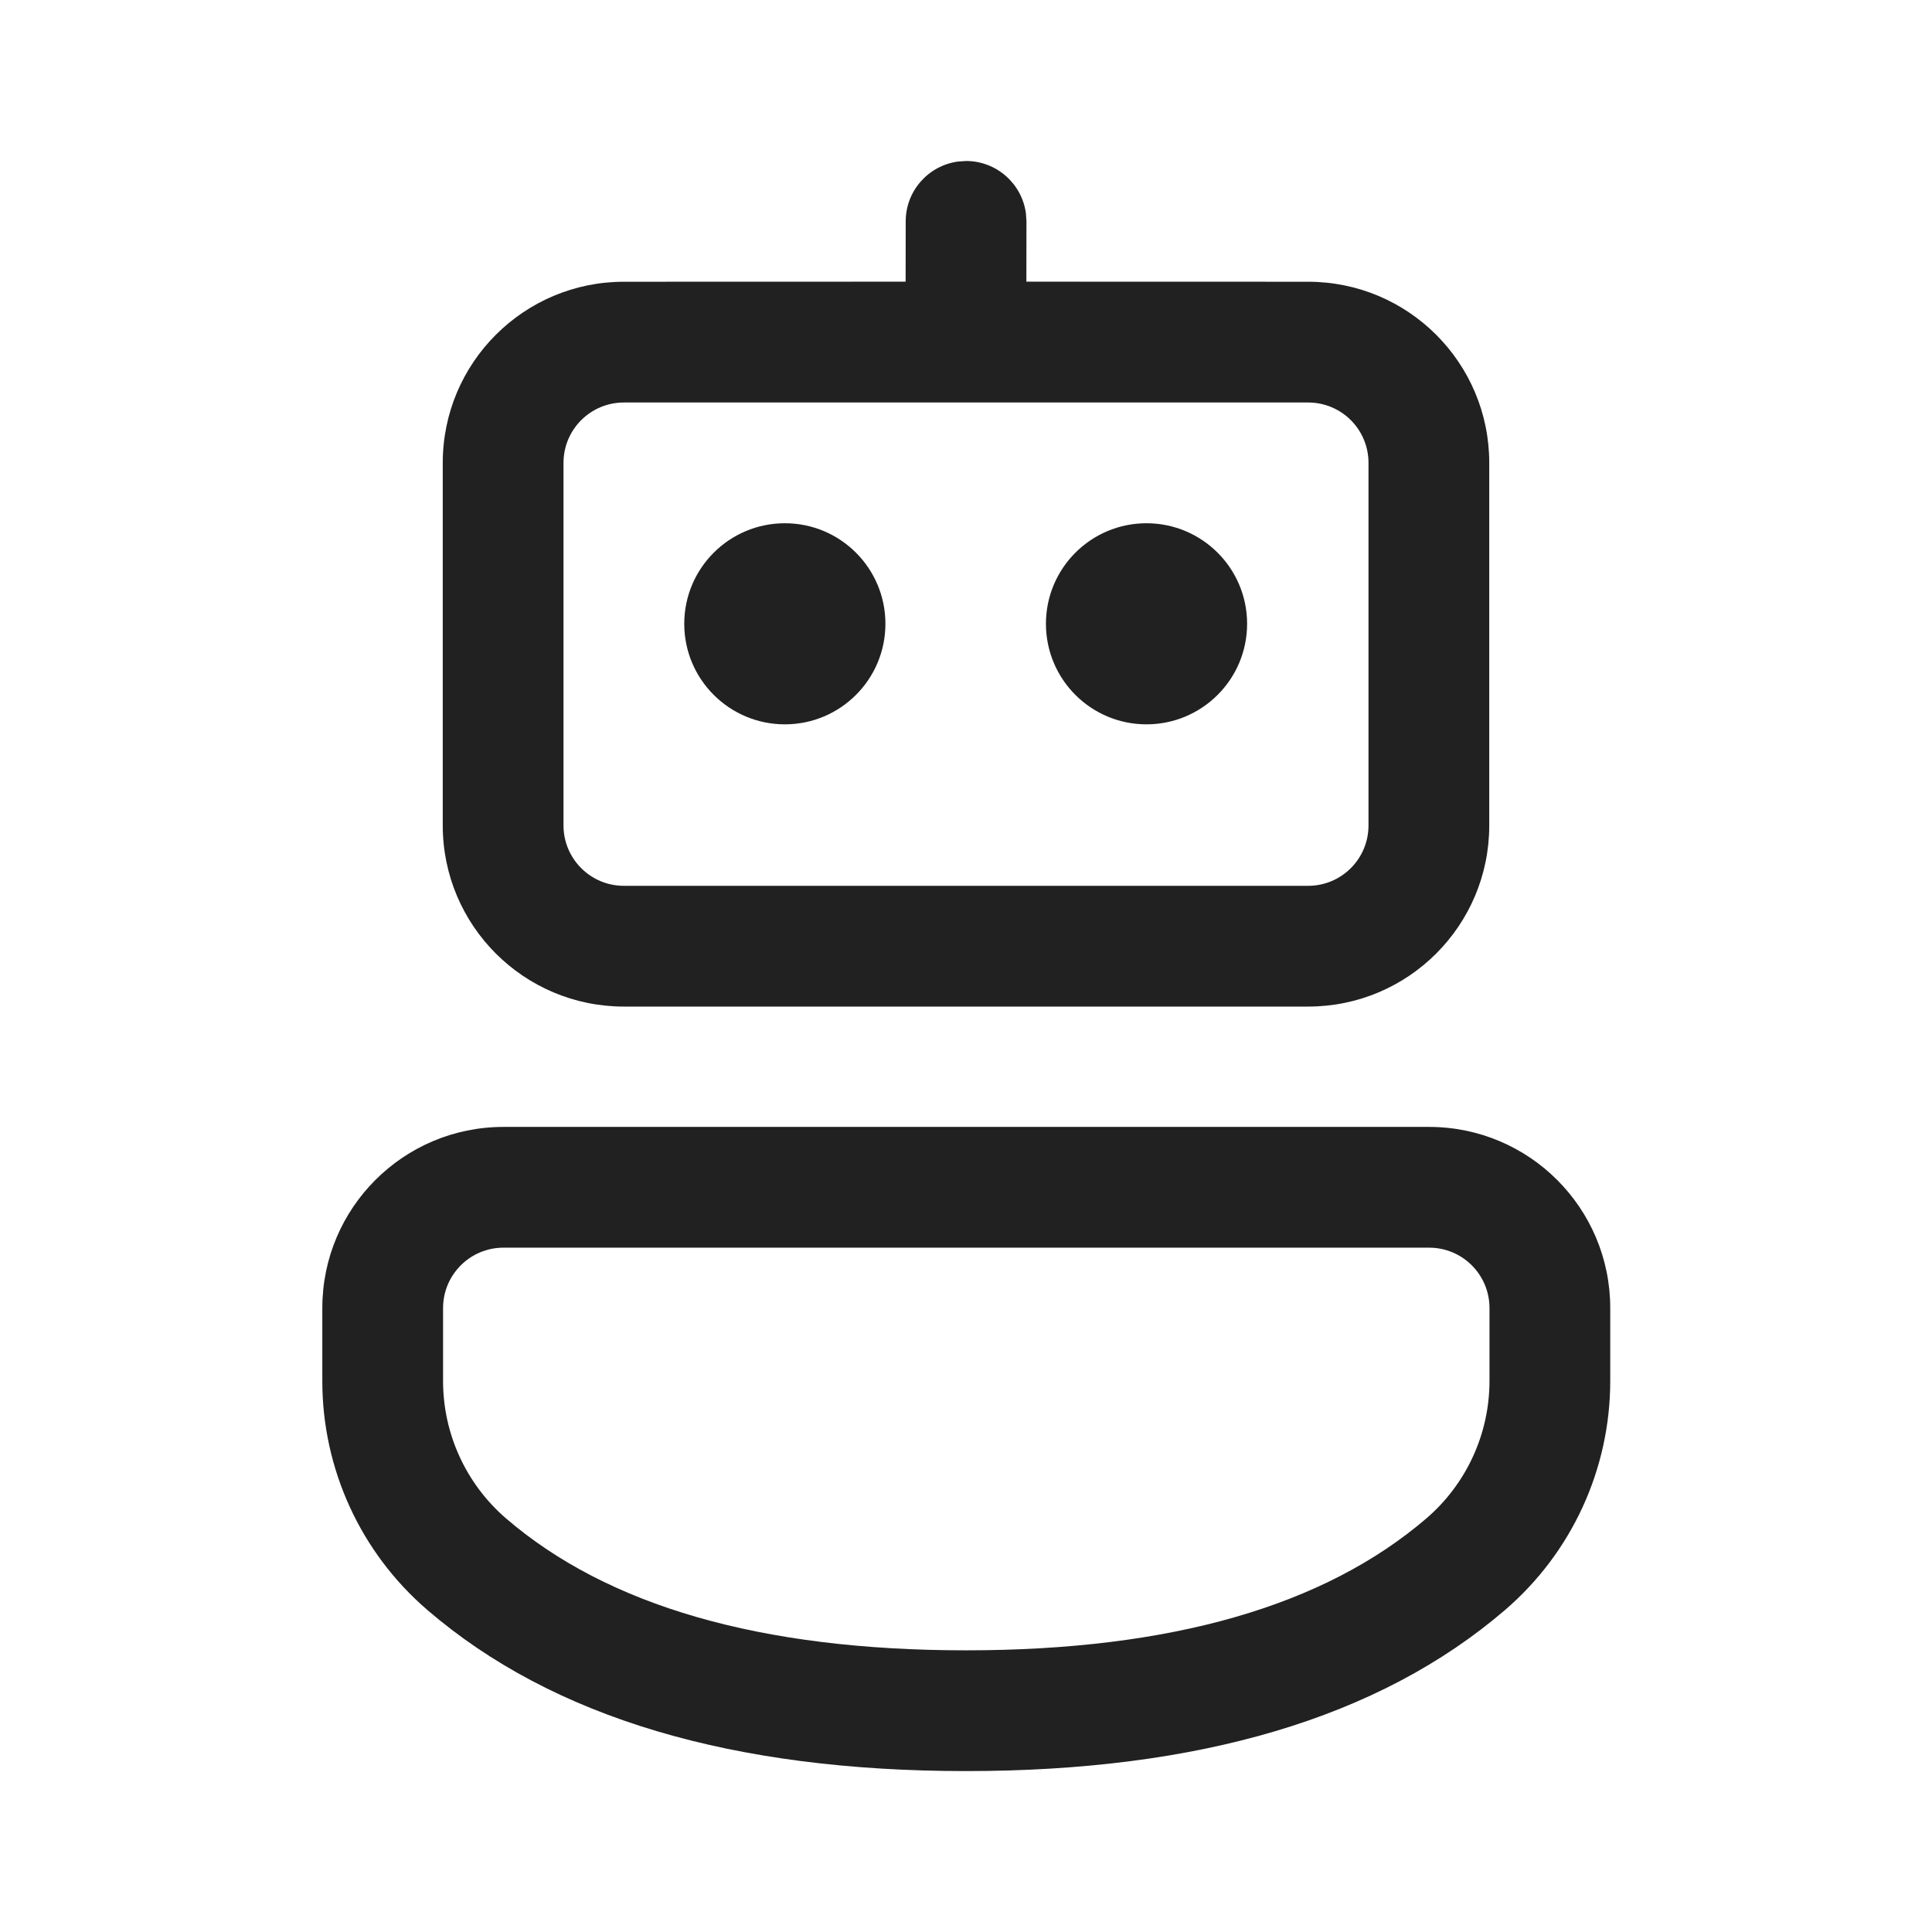
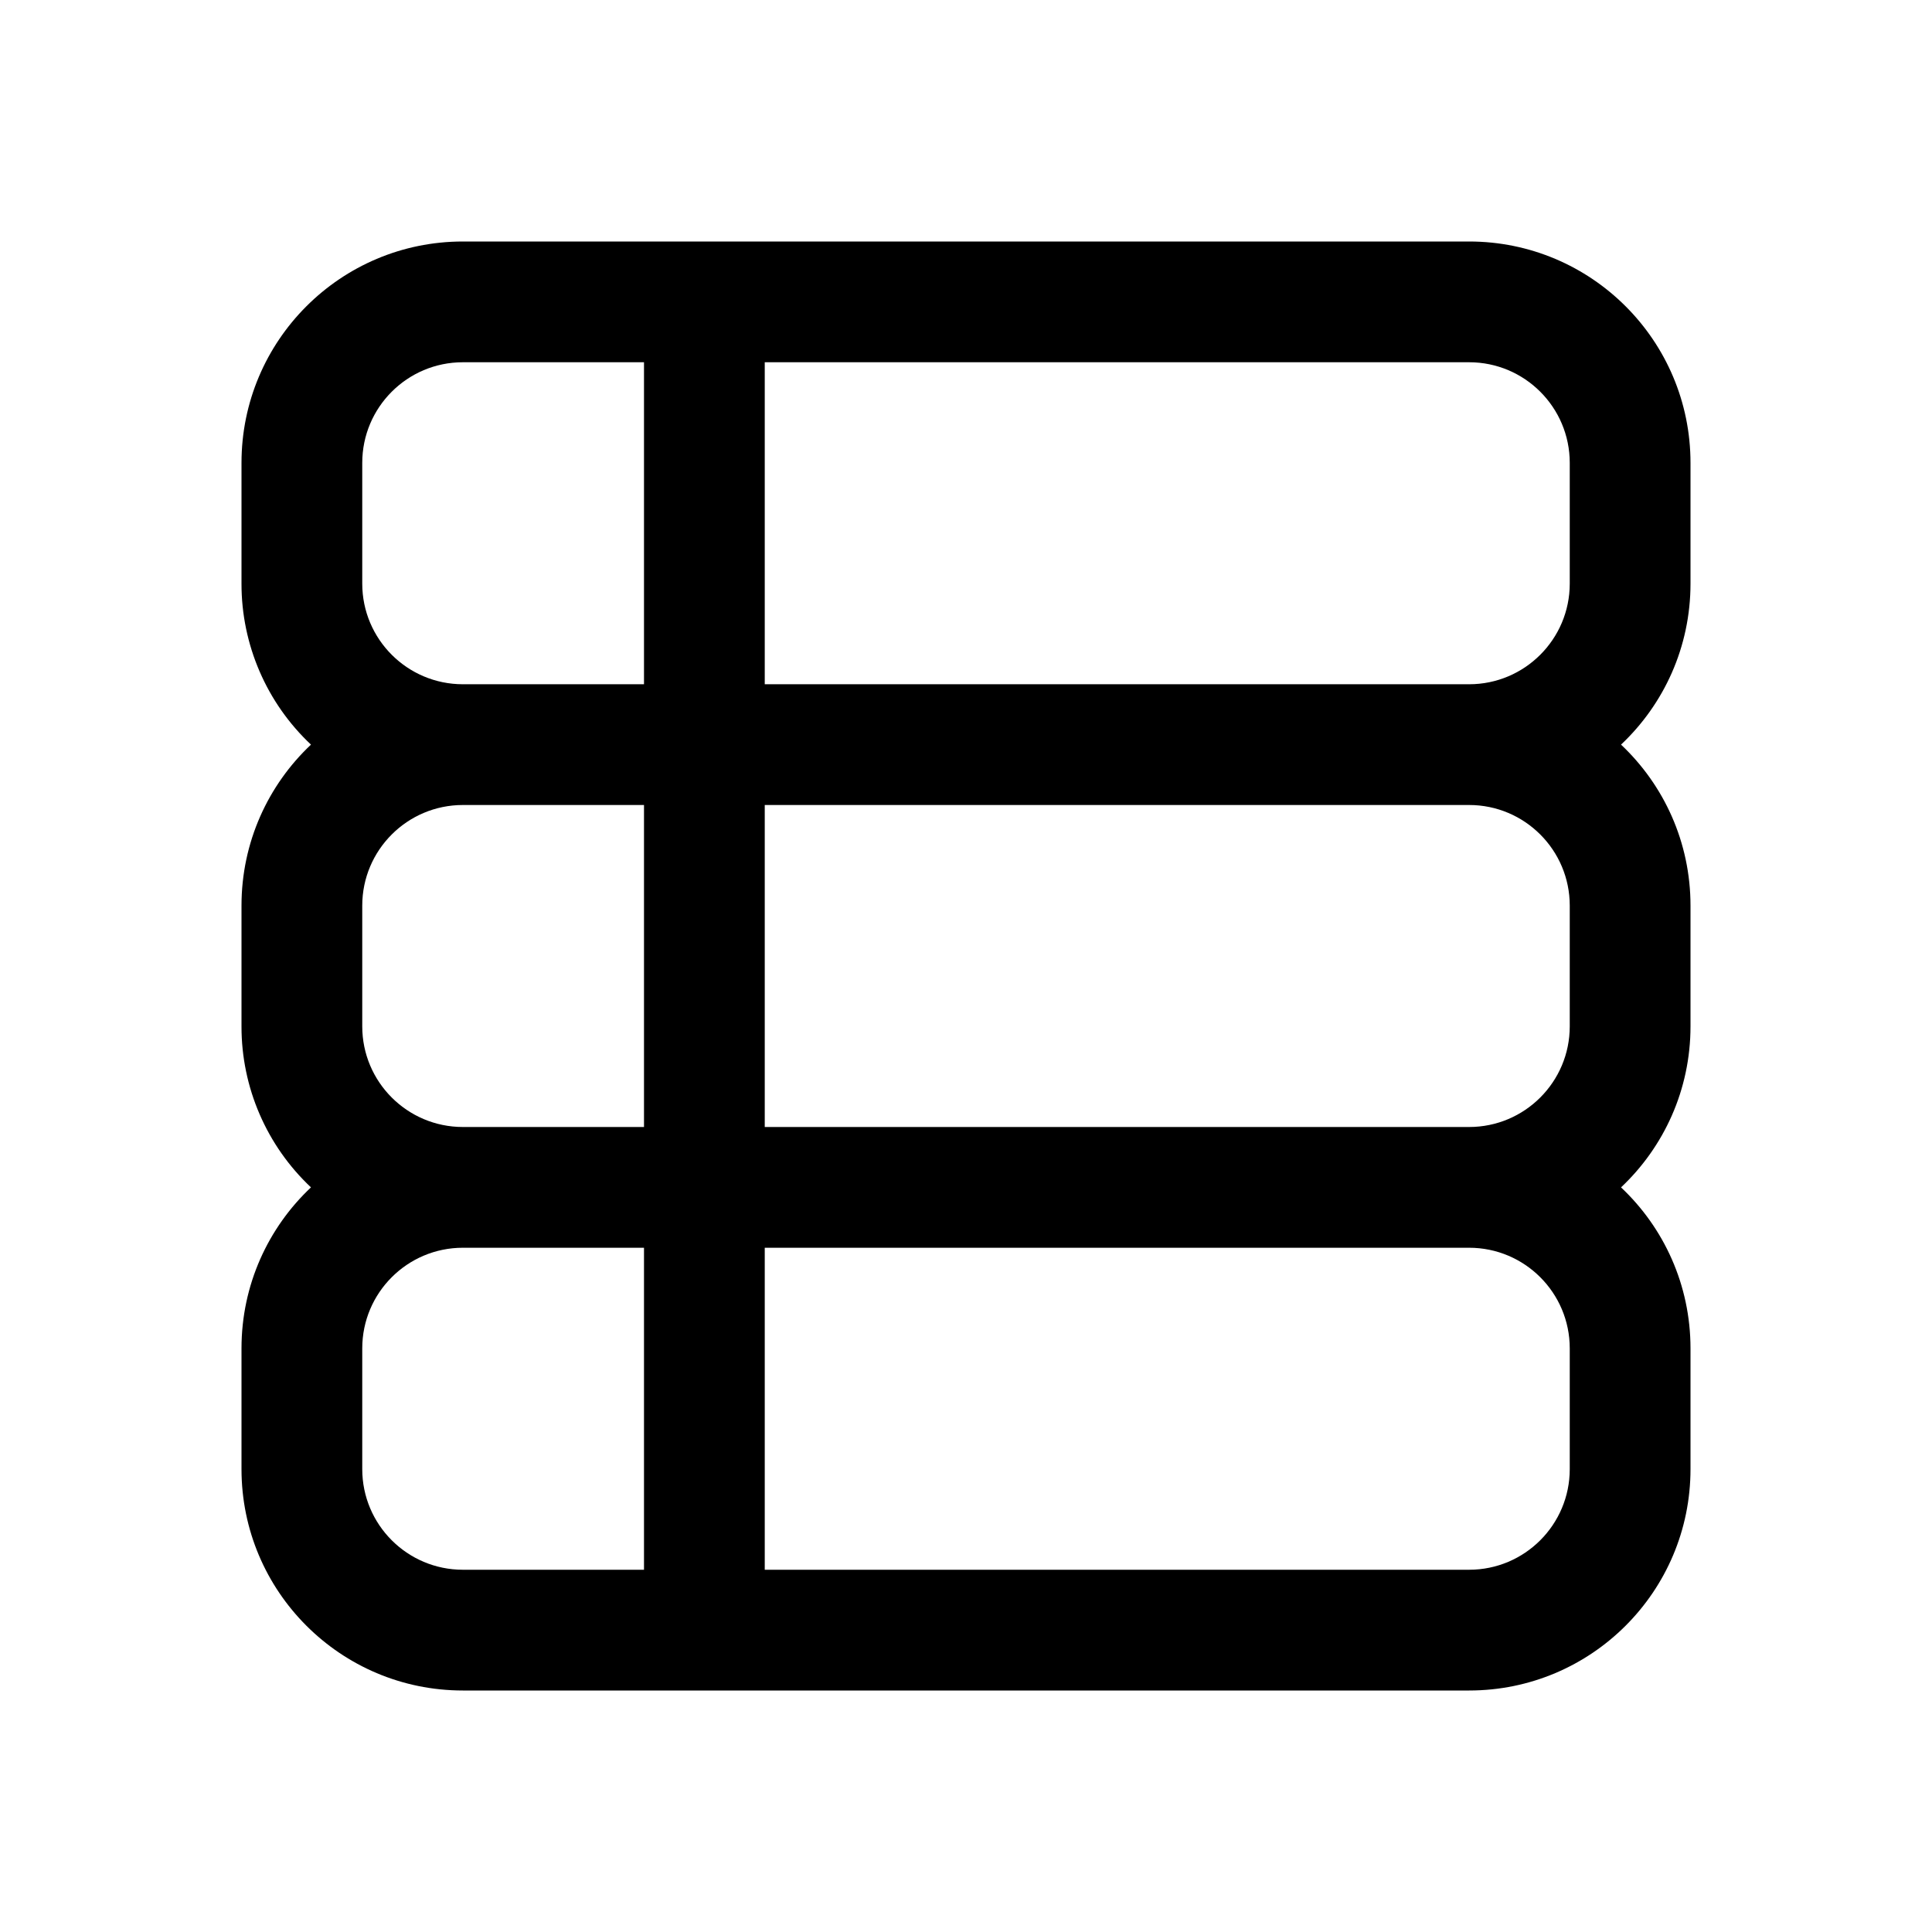
- <svg xmlns="http://www.w3.org/2000/svg" width="24" height="24" viewBox="0 0 24 24" fill="none">
-   <path d="M17.753 13.999C18.996 13.999 20.003 15.007 20.003 16.249V17.154C20.003 18.248 19.526 19.287 18.696 20C17.131 21.344 14.89 22.001 12 22.001C9.111 22.001 6.872 21.344 5.309 20C4.481 19.288 4.004 18.25 4.004 17.157V16.249C4.004 15.007 5.011 13.999 6.254 13.999H17.753ZM17.753 15.499H6.254C5.84 15.499 5.504 15.835 5.504 16.249V17.157C5.504 17.812 5.79 18.435 6.287 18.863C7.545 19.945 9.441 20.501 12 20.501C14.56 20.501 16.458 19.944 17.719 18.862C18.217 18.434 18.503 17.811 18.503 17.154V16.249C18.503 15.835 18.168 15.499 17.753 15.499ZM11.899 2.007L12.001 2C12.38 2 12.694 2.282 12.744 2.648L12.751 2.75L12.75 3.499L16.25 3.5C17.493 3.5 18.5 4.507 18.5 5.75V10.254C18.5 11.497 17.493 12.504 16.25 12.504H7.75C6.508 12.504 5.5 11.497 5.5 10.254V5.75C5.5 4.507 6.508 3.5 7.75 3.5L11.25 3.499L11.251 2.75C11.251 2.37 11.533 2.057 11.899 2.007L12.001 2L11.899 2.007ZM16.25 5H7.75C7.336 5 7 5.335 7 5.75V10.254C7 10.668 7.336 11.004 7.75 11.004H16.25C16.665 11.004 17 10.668 17 10.254V5.75C17 5.335 16.665 5 16.25 5ZM9.75 6.5C10.44 6.5 10.999 7.059 10.999 7.749C10.999 8.439 10.44 8.998 9.75 8.998C9.06 8.998 8.5 8.439 8.5 7.749C8.5 7.059 9.06 6.5 9.75 6.5ZM14.242 6.5C14.932 6.5 15.492 7.059 15.492 7.749C15.492 8.439 14.932 8.998 14.242 8.998C13.552 8.998 12.993 8.439 12.993 7.749C12.993 7.059 13.552 6.5 14.242 6.5Z" fill="#212121" />
+ <svg xmlns="http://www.w3.org/2000/svg" width="24" height="24" viewBox="0 0 24 24">
+   <path fill="currentColor" d="M3 5.75A2.75 2.75 0 0 1 5.75 3h12.5A2.75 2.75 0 0 1 21 5.75v1.5c0 .788-.331 1.499-.863 2c.532.501.863 1.212.863 2v1.5c0 .788-.331 1.499-.863 2c.532.501.863 1.212.863 2v1.5A2.75 2.75 0 0 1 18.25 21H5.75A2.75 2.75 0 0 1 3 18.25v-1.5c0-.788.331-1.499.863-2a2.74 2.74 0 0 1-.863-2v-1.5c0-.788.331-1.499.863-2a2.74 2.74 0 0 1-.863-2zm16.5 1.5v-1.5c0-.69-.56-1.25-1.25-1.25H9.5v4h8.75c.69 0 1.25-.56 1.25-1.25M8 4.5H5.75c-.69 0-1.25.56-1.25 1.25v1.5c0 .69.56 1.25 1.25 1.25H8zM8 10H5.75c-.69 0-1.25.56-1.25 1.25v1.5c0 .69.56 1.25 1.25 1.25H8zm0 5.5H5.75c-.69 0-1.25.56-1.25 1.25v1.5c0 .69.56 1.25 1.25 1.25H8zm1.5 4h8.75c.69 0 1.25-.56 1.25-1.25v-1.5c0-.69-.56-1.25-1.25-1.25H9.5zm0-5.5h8.75c.69 0 1.25-.56 1.25-1.25v-1.5c0-.69-.56-1.25-1.25-1.25H9.5z" />
</svg>
